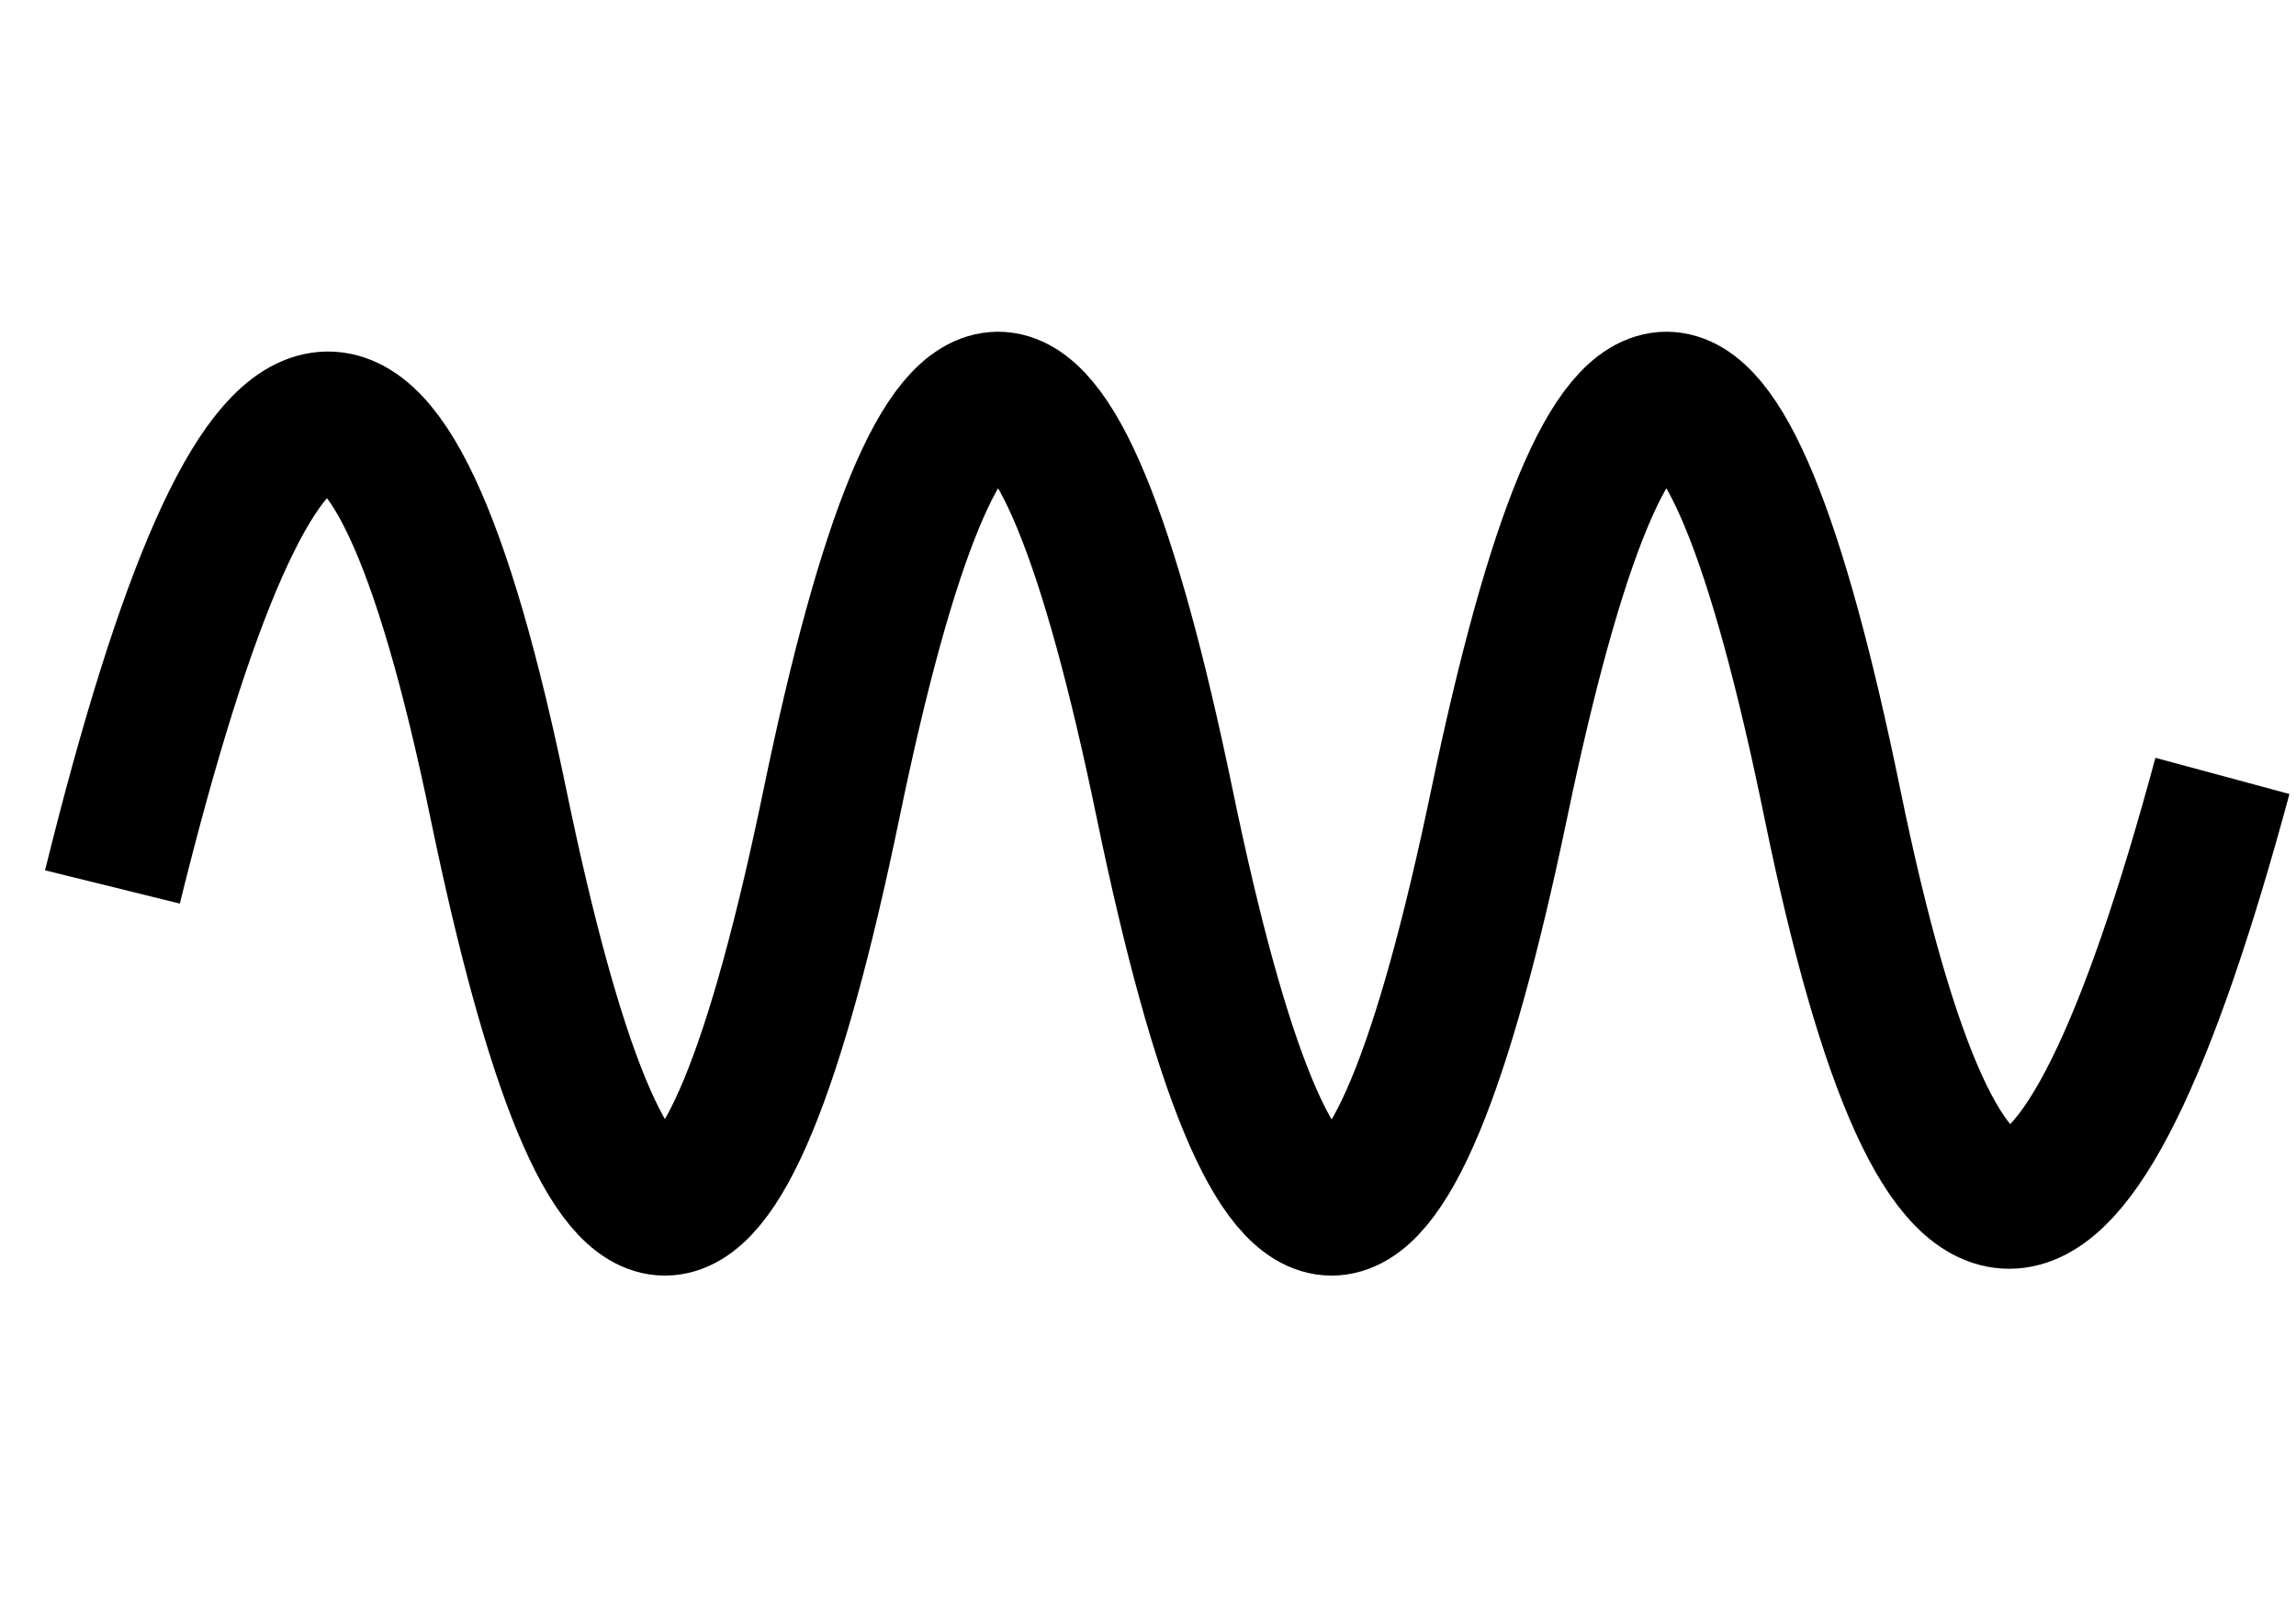
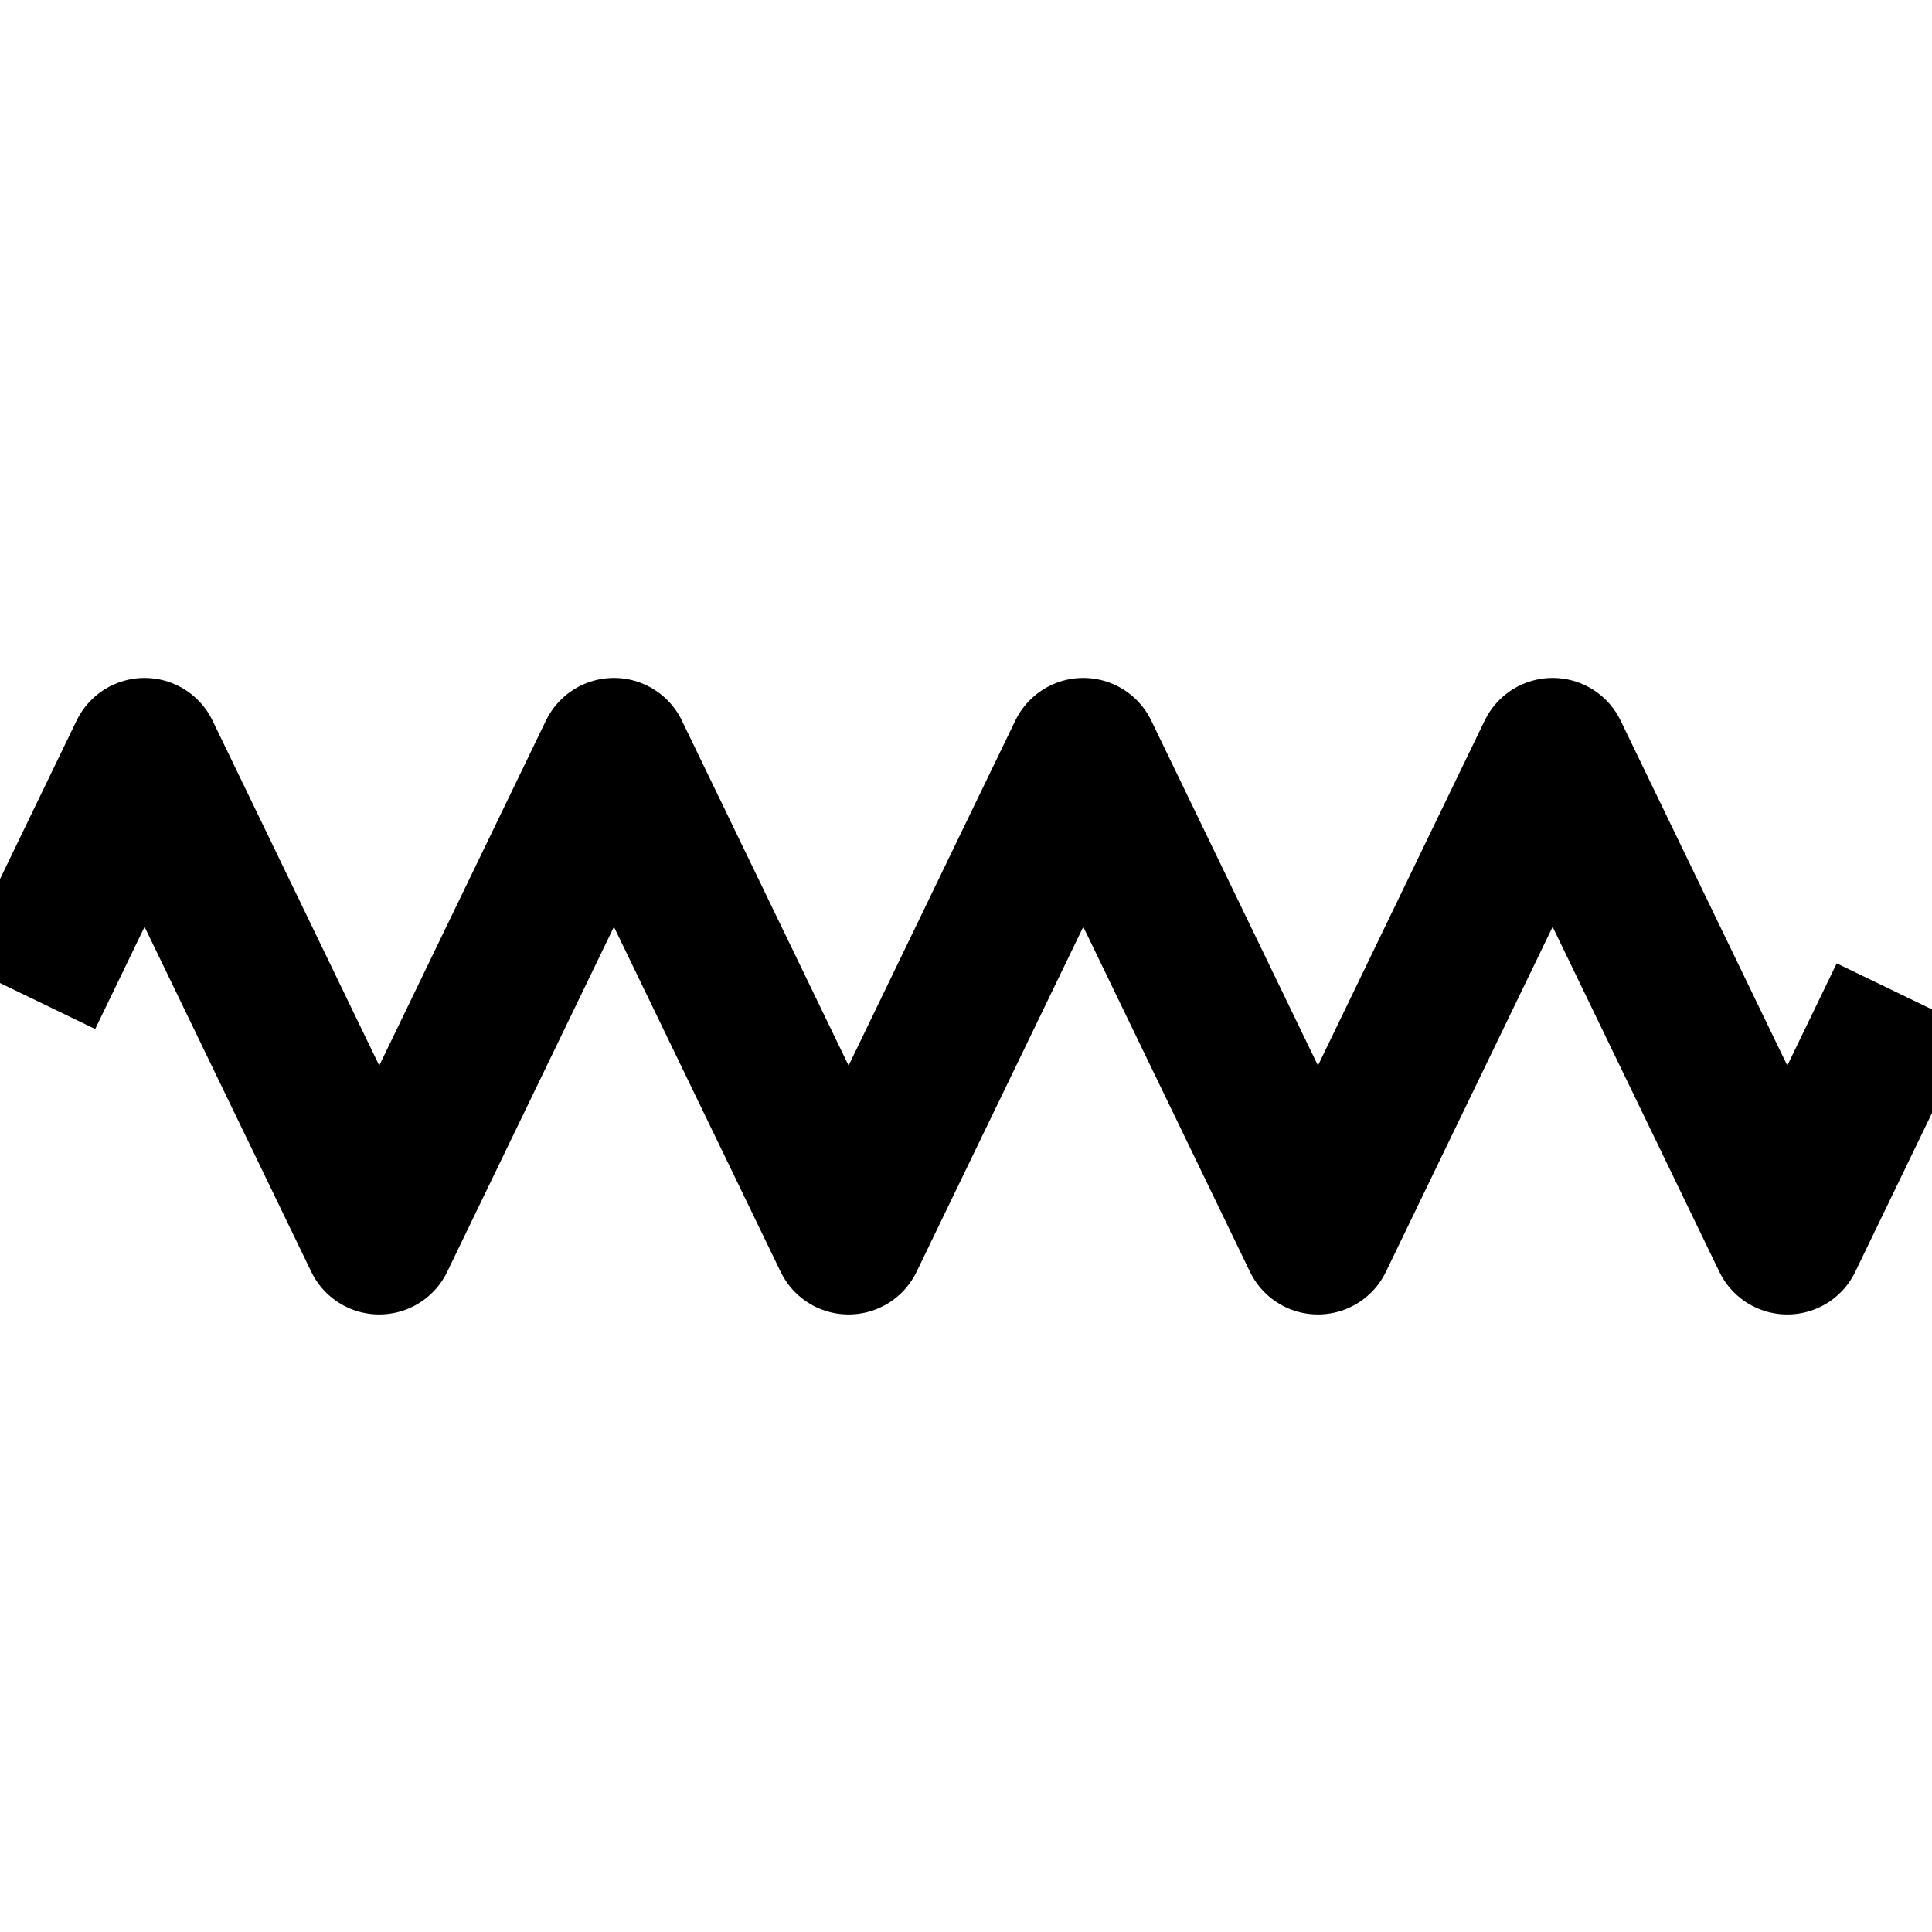
- <svg xmlns="http://www.w3.org/2000/svg" version="1.1" width="827px" height="583px" viewBox="-0.5 -0.5 827 583" content="&lt;mxfile host=&quot;Electron&quot; modified=&quot;2025-09-28T09:55:52.560Z&quot; agent=&quot;Mozilla/5.0 (Windows NT 10.0; Win64; x64) AppleWebKit/537.36 (KHTML, like Gecko) draw.io/22.0.3 Chrome/114.0.574.289 Electron/25.8.4 Safari/537.36&quot; etag=&quot;KpCmy5Msdl8S3NQDPNGg&quot; version=&quot;22.0.3&quot; type=&quot;device&quot;&gt;&lt;diagram name=&quot;Страница — 1&quot; id=&quot;ajLyrhBkbA2CUqCR66lE&quot;&gt;lVTBboMwDP0ajpOAQKHHrWu7HiZN6qTtmhEPogWCQqCwrx80CZChou0Efn55sZ8NDtrl7VHgMnvmBJjju6R10KPj+x6Kov4xIJ1CtqGrgFRQokkTcKbfoEFDqymByiJKzpmkpQ0mvCggkRaGheAXm/bJmX1riVNYAOcEsyX6RonMFBr70YQ/AU0zfXMYI5XIseHqRqoME36ZQWjvoJ3gXKq3vN0BG7wztqhzhxvZsS4BhfzLgX17+ngP6levocem3pQ5F6e7QKk0mNW6X12s7IwBSS0aGDQ8Bz1AQe4HU/uw4EXPeMhkznRS8LogV6qrqAfKmI4qKfjX6GA4QMsGdE9ArJHodo7Ac5Ci6wmXaRBmm7L5DDQmgGFJG3uQWO9DOsqNN7xw2lfiu3p3Ay2jFxeZQRqFitciAX1obvwvndi1hXrAFpJYpCAXQr3RuJvRyoFQ3a7X87ardfhoa9URxu4qH4XrekH0P72Nu56PvFW9/kU5YqLZSkzQdelNOH1cij79odD+Bw==&lt;/diagram&gt;&lt;/mxfile&gt;">
-   <defs />
-   <g>
-     <path d="M 40 319 Q 119 -1 179 289 Q 239 579 299 289 Q 359 -1 419 289 Q 479 579 539.5 289 Q 600 -1 659.5 289 Q 719 579 800 279" fill="none" stroke="rgb(0, 0, 0)" stroke-width="50" stroke-miterlimit="10" pointer-events="stroke" />
-   </g>
+ <svg xmlns="http://www.w3.org/2000/svg" version="1.1" width="64" height="64" viewBox="-0.5 -0.5 64 64" content="&lt;mxfile host=&quot;Electron&quot; modified=&quot;2025-09-28T09:55:52.560Z&quot; agent=&quot;Mozilla/5.0 (Windows NT 10.0; Win64; x64) AppleWebKit/537.36 (KHTML, like Gecko) draw.io/22.0.3 Chrome/114.0.574.289 Electron/25.8.4 Safari/537.36&quot; etag=&quot;KpCmy5Msdl8S3NQDPNGg&quot; version=&quot;22.0.3&quot; type=&quot;device&quot;&gt;&lt;diagram name=&quot;Страница — 1&quot; id=&quot;ajLyrhBkbA2CUqCR66lE&quot;&gt;lVTBboMwDP0ajpOAQKHHrWu7HiZN6qTtmhEPogWCQqCwrx80CZChou0Efn55sZ8NDtrl7VHgMnvmBJjju6R10KPj+x6Kov4xIJ1CtqGrgFRQokkTcKbfoEFDqymByiJKzpmkpQ0mvCggkRaGheAXm/bJmX1riVNYAOcEsyX6RonMFBr70YQ/AU0zfXMYI5XIseHqRqoME36ZQWjvoJ3gXKq3vN0BG7wztqhzhxvZsS4BhfzLgX17+ngP6levocem3pQ5F6e7QKk0mNW6X12s7IwBSS0aGDQ8Bz1AQe4HU/uw4EXPeMhkznRS8LogV6qrqAfKmI4qKfjX6GA4QMsGdE9ArJHodo7Ac5Ci6wmXaRBmm7L5DDQmgGFJG3uQWO9DOsqNN7xw2lfiu3p3Ay2jFxeZQRqFitciAX1obvwvndi1hXrAFpJYpCAXQr3RuJvRyoFQ3a7X87ardfhoa9URxu4qH4XrekH0P72Nu56PvFW9/kU5YqLZSkzQdelNOH1cij79odD+Bw==&lt;/diagram&gt;&lt;/mxfile&gt;" id="svg1">
+   <defs id="defs1" />
+   <path style="fill:none;fill-opacity:1;stroke:#000000;stroke-width:5;stroke-linecap:butt;stroke-linejoin:round;stroke-miterlimit:5.6;stroke-dasharray:none;stroke-opacity:1;paint-order:normal" d="m 0.402,32.5 3.887,-8.043 7.774,16.086 7.774,-16.086 7.774,16.086 7.774,-16.086 7.774,16.086 7.774,-16.086 7.774,16.086 3.887,-8.043" id="path3" />
</svg>
